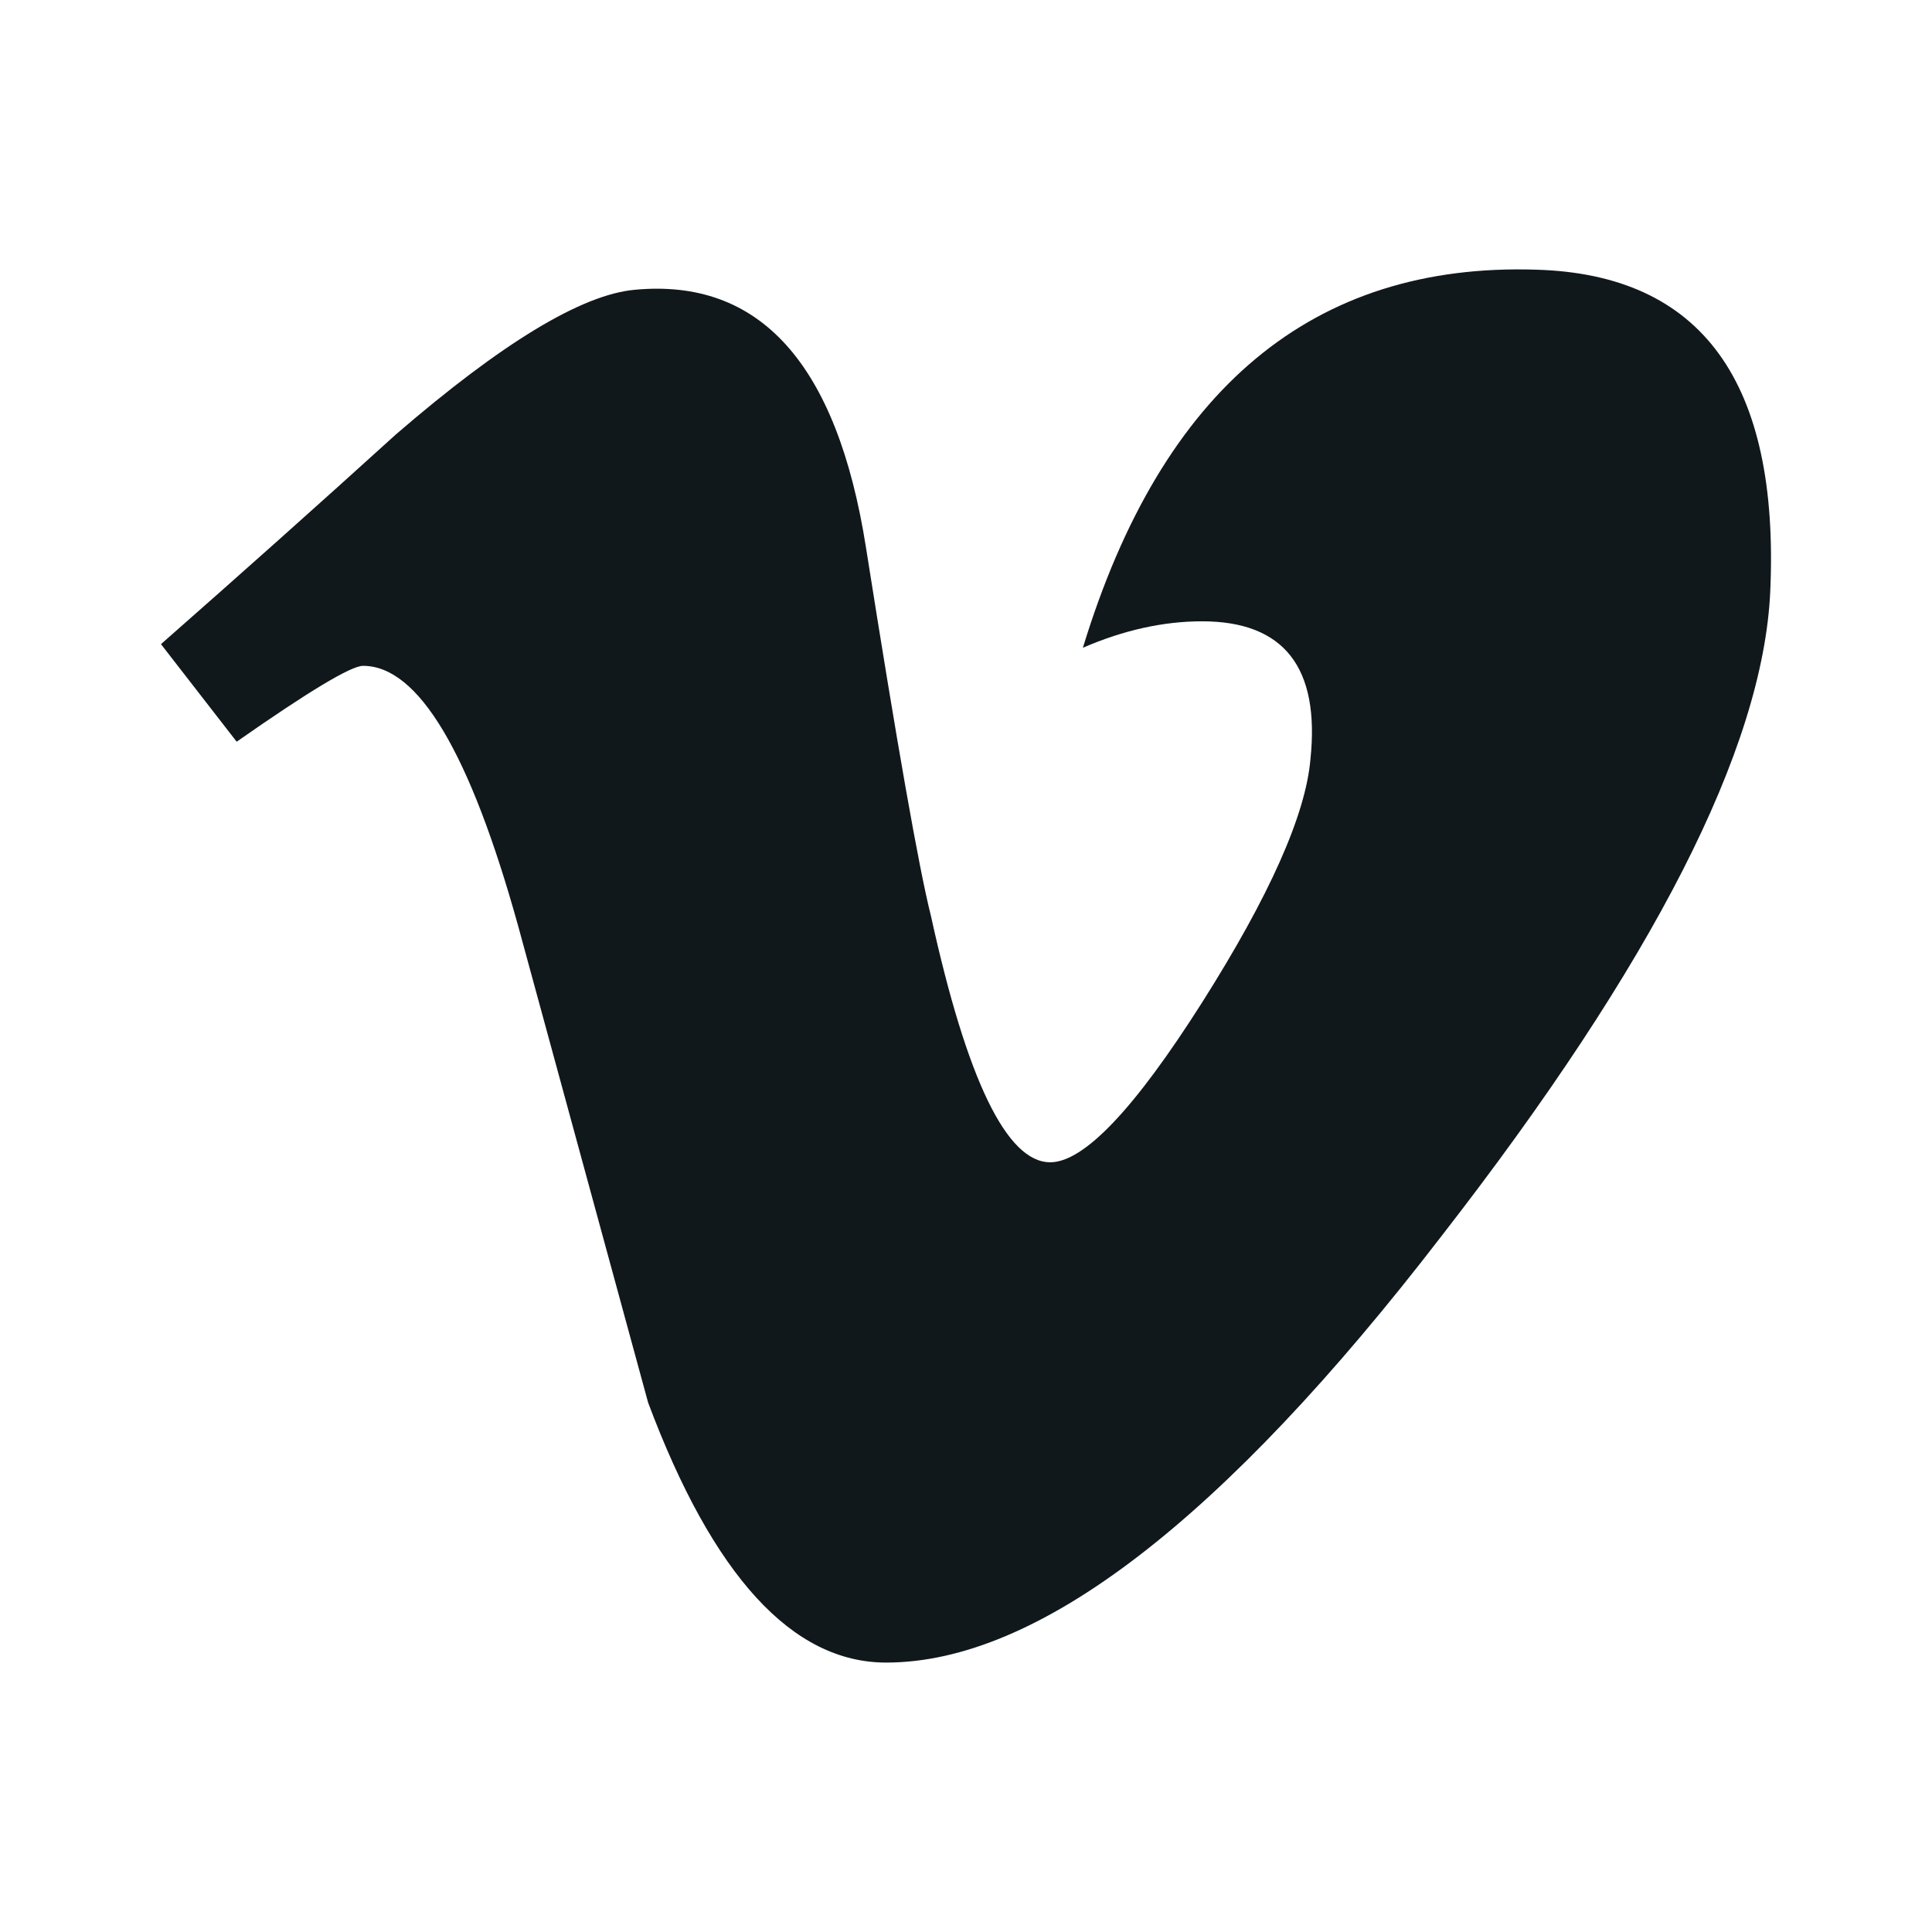
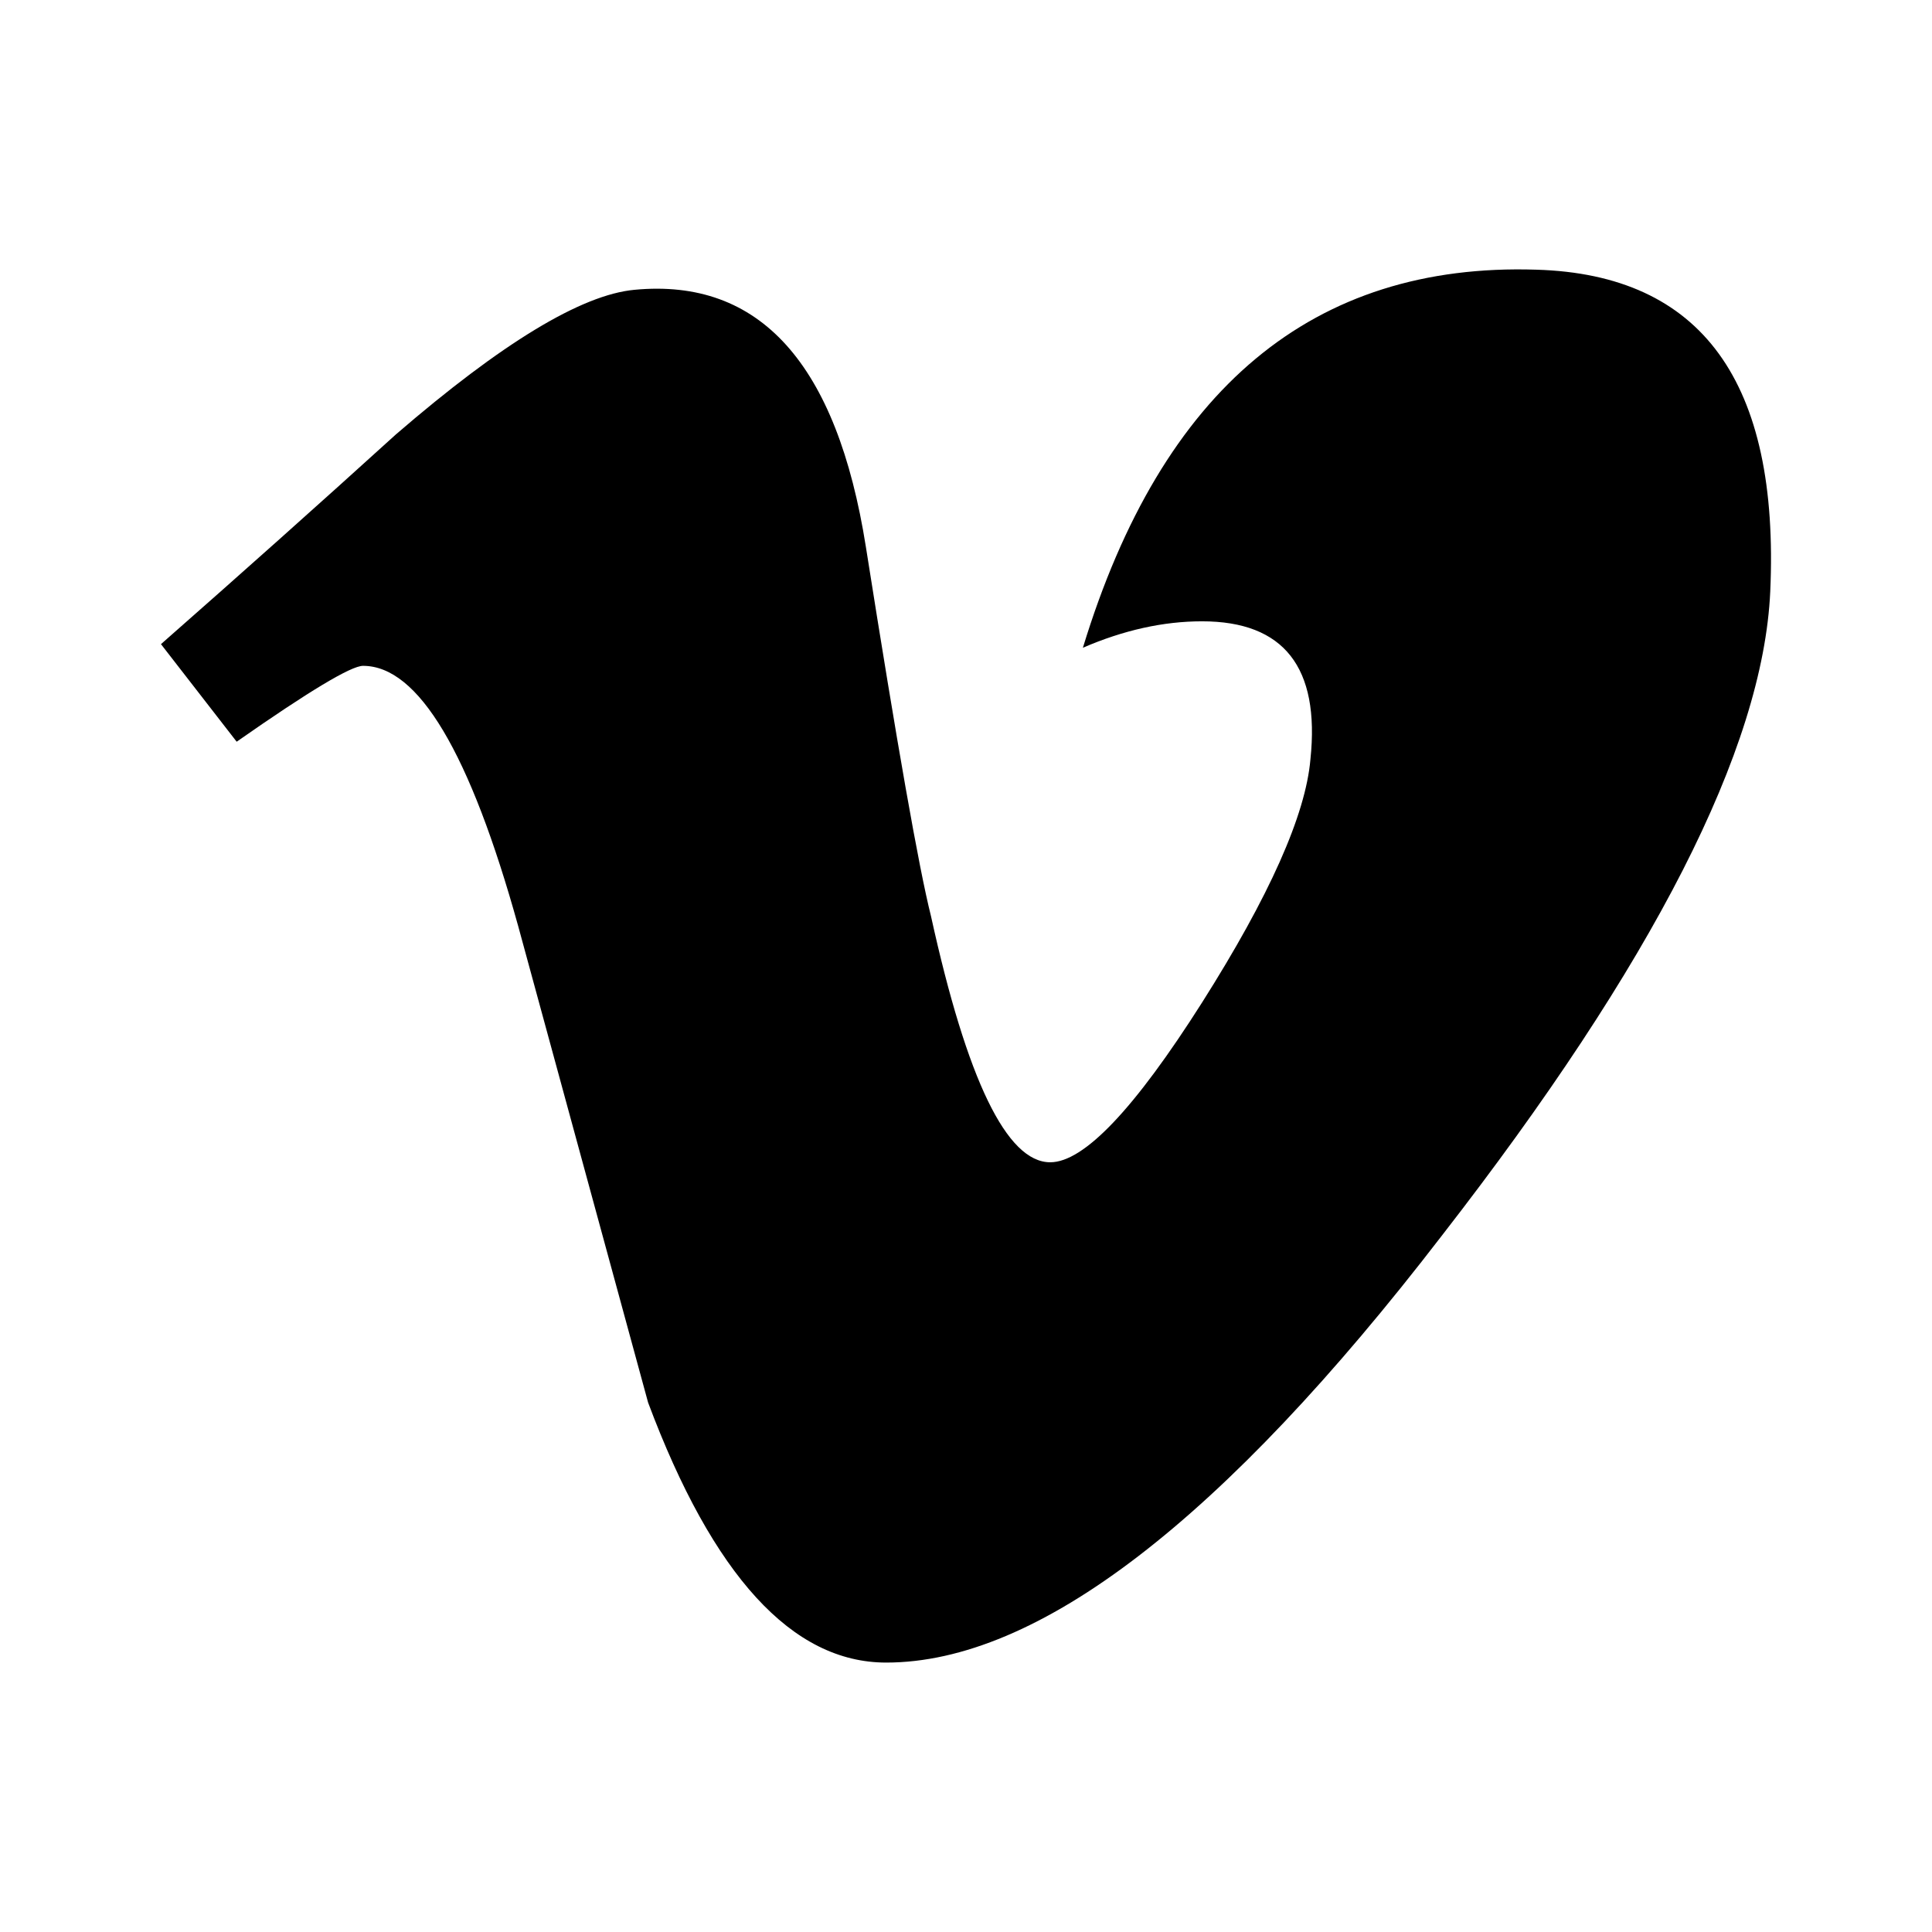
- <svg xmlns="http://www.w3.org/2000/svg" width="22" height="22" viewBox="0 0 22 22" fill="none">
-   <path d="M20.158 6.738C20.076 8.523 18.829 10.968 16.418 14.071C13.926 17.311 11.817 18.932 10.091 18.932C9.023 18.932 8.119 17.946 7.38 15.971C6.887 14.161 6.393 12.353 5.9 10.543C5.352 8.57 4.764 7.582 4.134 7.582C3.998 7.582 3.517 7.871 2.695 8.446L1.833 7.335C2.737 6.54 3.63 5.744 4.508 4.947C5.715 3.905 6.621 3.356 7.225 3.3C8.652 3.164 9.53 4.14 9.86 6.228C10.216 8.482 10.463 9.883 10.601 10.431C11.012 12.301 11.465 13.235 11.959 13.235C12.343 13.235 12.919 12.628 13.688 11.416C14.456 10.203 14.867 9.28 14.922 8.647C15.032 7.6 14.621 7.075 13.688 7.075C13.248 7.075 12.796 7.175 12.331 7.376C13.232 4.424 14.953 2.989 17.495 3.071C19.378 3.126 20.266 4.348 20.158 6.738Z" fill="#11181C" />
+ <svg xmlns="http://www.w3.org/2000/svg" width="22" height="22" viewBox="0 0 22 22">
+   <path d="M20.158 6.738C20.076 8.523 18.829 10.968 16.418 14.071C13.926 17.311 11.817 18.932 10.091 18.932C9.023 18.932 8.119 17.946 7.38 15.971C6.887 14.161 6.393 12.353 5.9 10.543C5.352 8.57 4.764 7.582 4.134 7.582C3.998 7.582 3.517 7.871 2.695 8.446L1.833 7.335C2.737 6.54 3.63 5.744 4.508 4.947C5.715 3.905 6.621 3.356 7.225 3.3C8.652 3.164 9.53 4.14 9.86 6.228C10.216 8.482 10.463 9.883 10.601 10.431C11.012 12.301 11.465 13.235 11.959 13.235C12.343 13.235 12.919 12.628 13.688 11.416C14.456 10.203 14.867 9.28 14.922 8.647C15.032 7.6 14.621 7.075 13.688 7.075C13.248 7.075 12.796 7.175 12.331 7.376C13.232 4.424 14.953 2.989 17.495 3.071C19.378 3.126 20.266 4.348 20.158 6.738Z" />
</svg>
